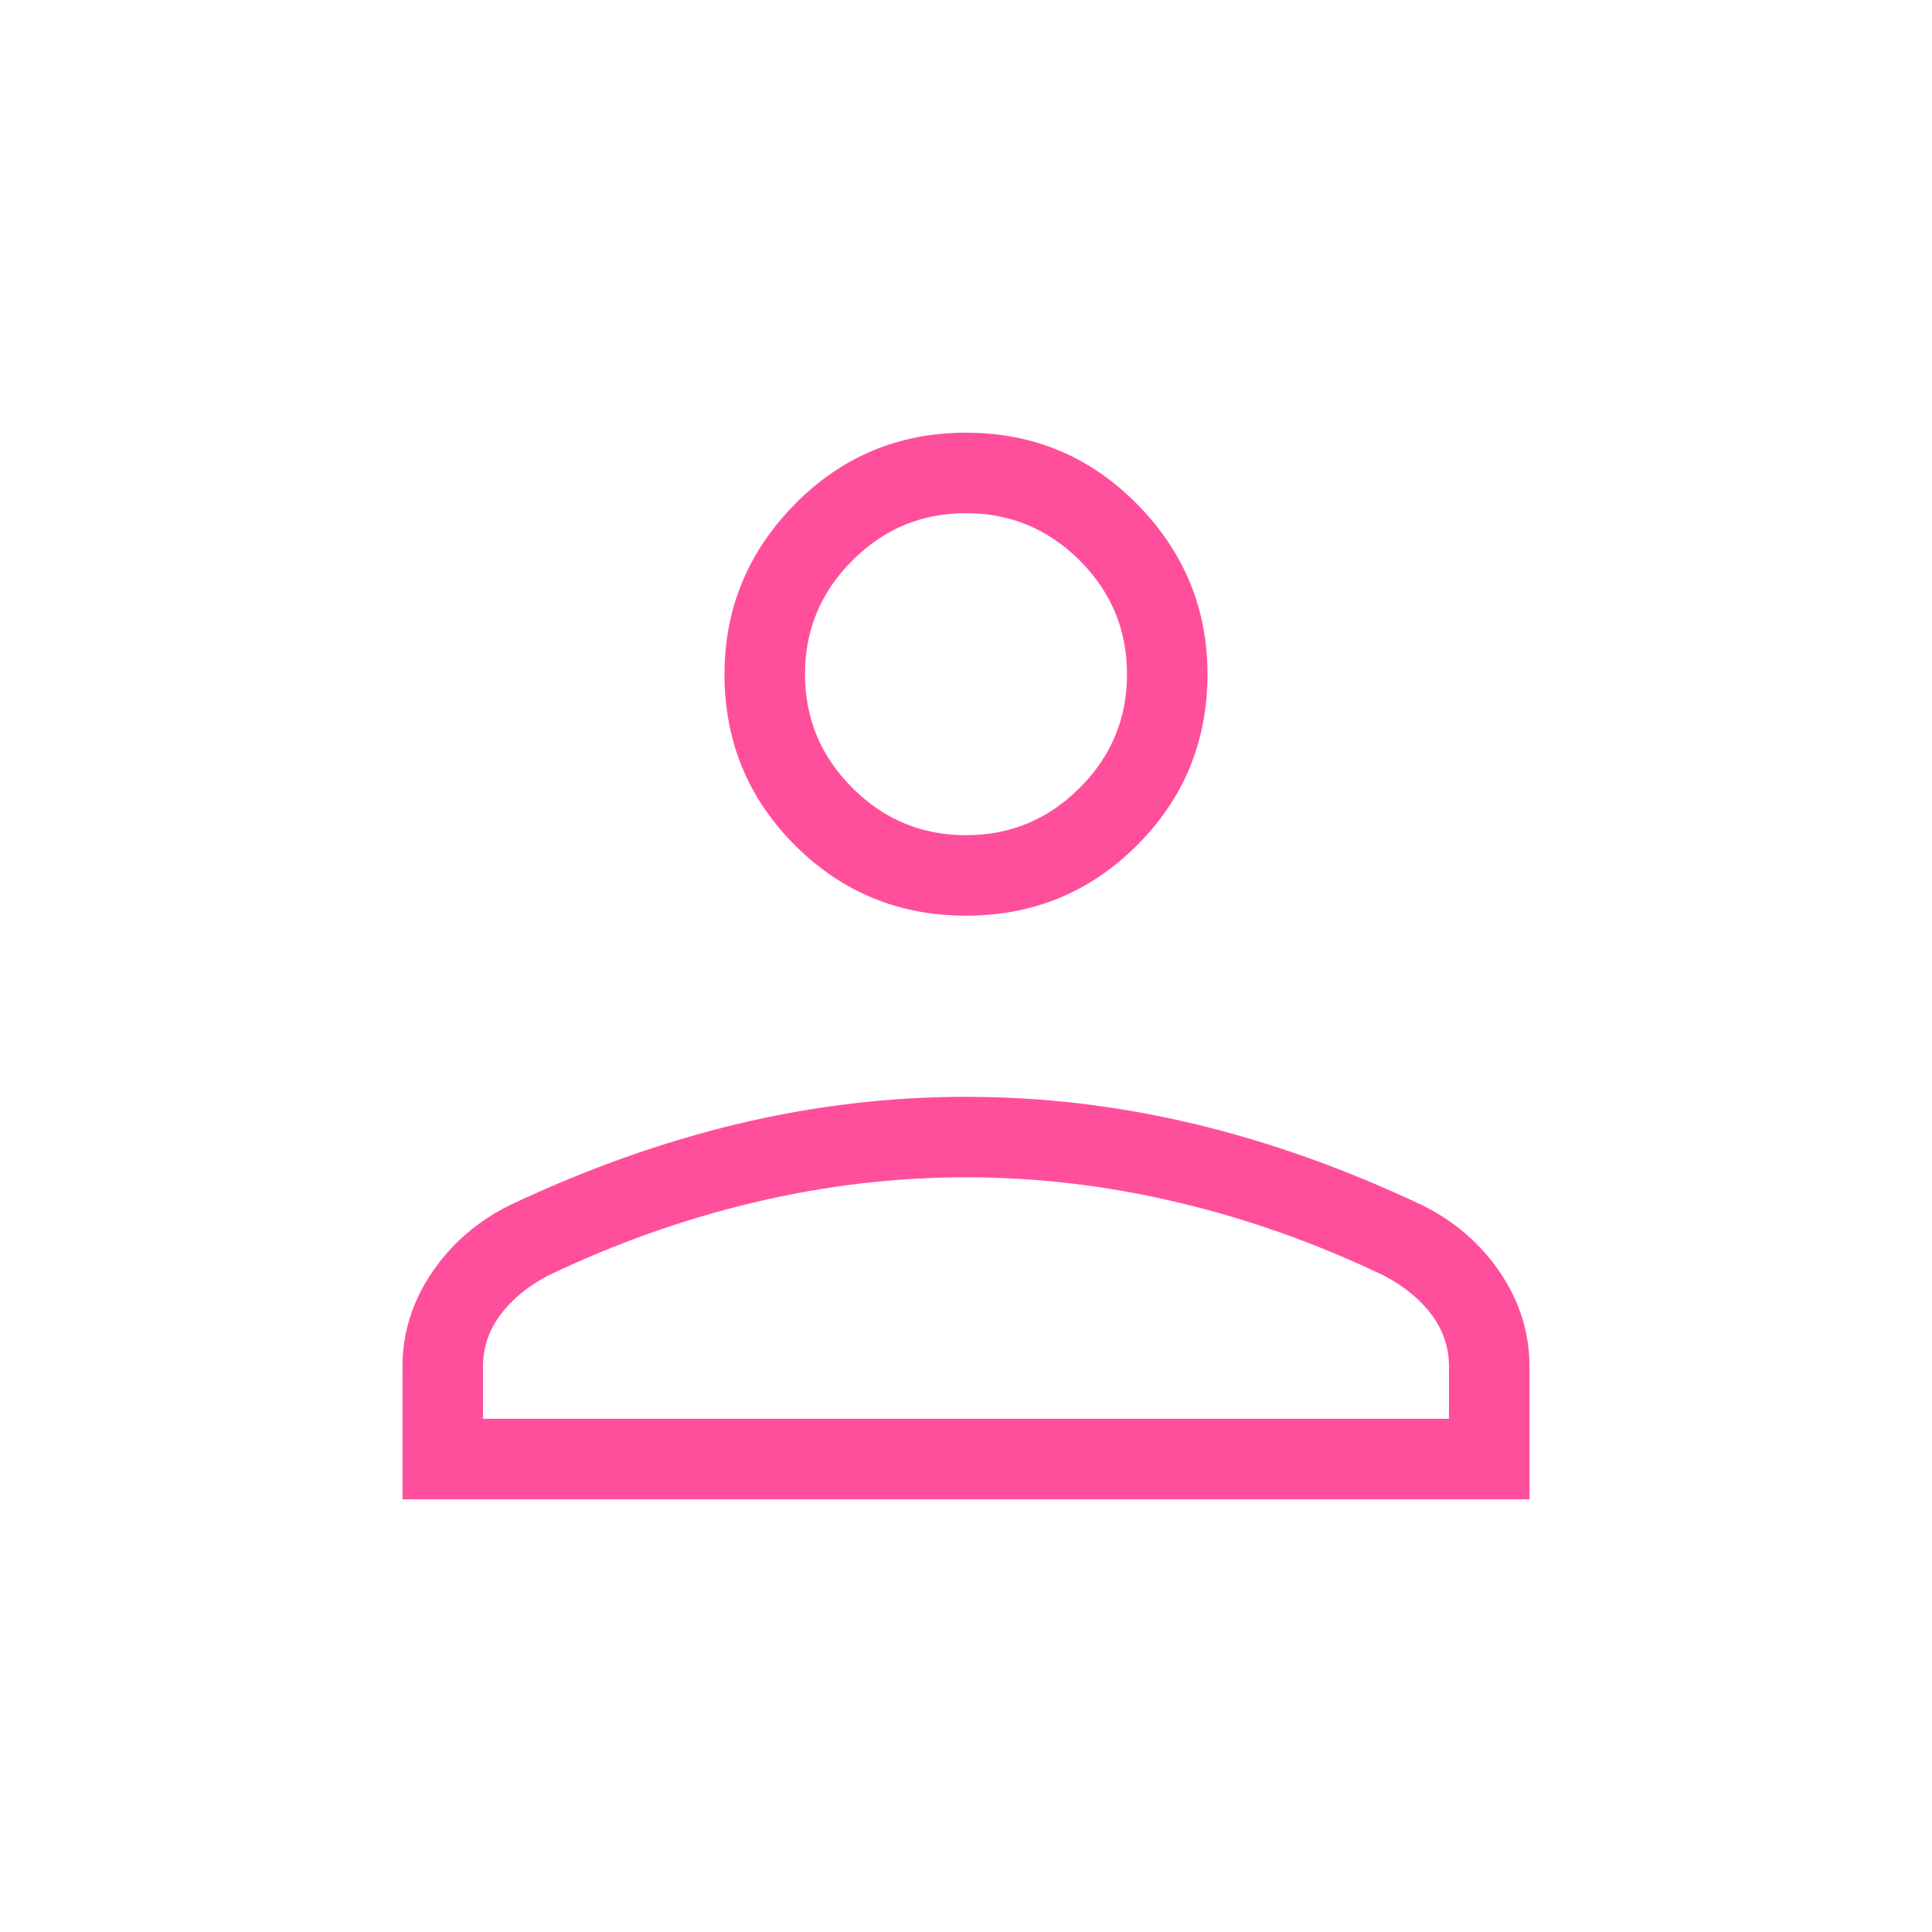
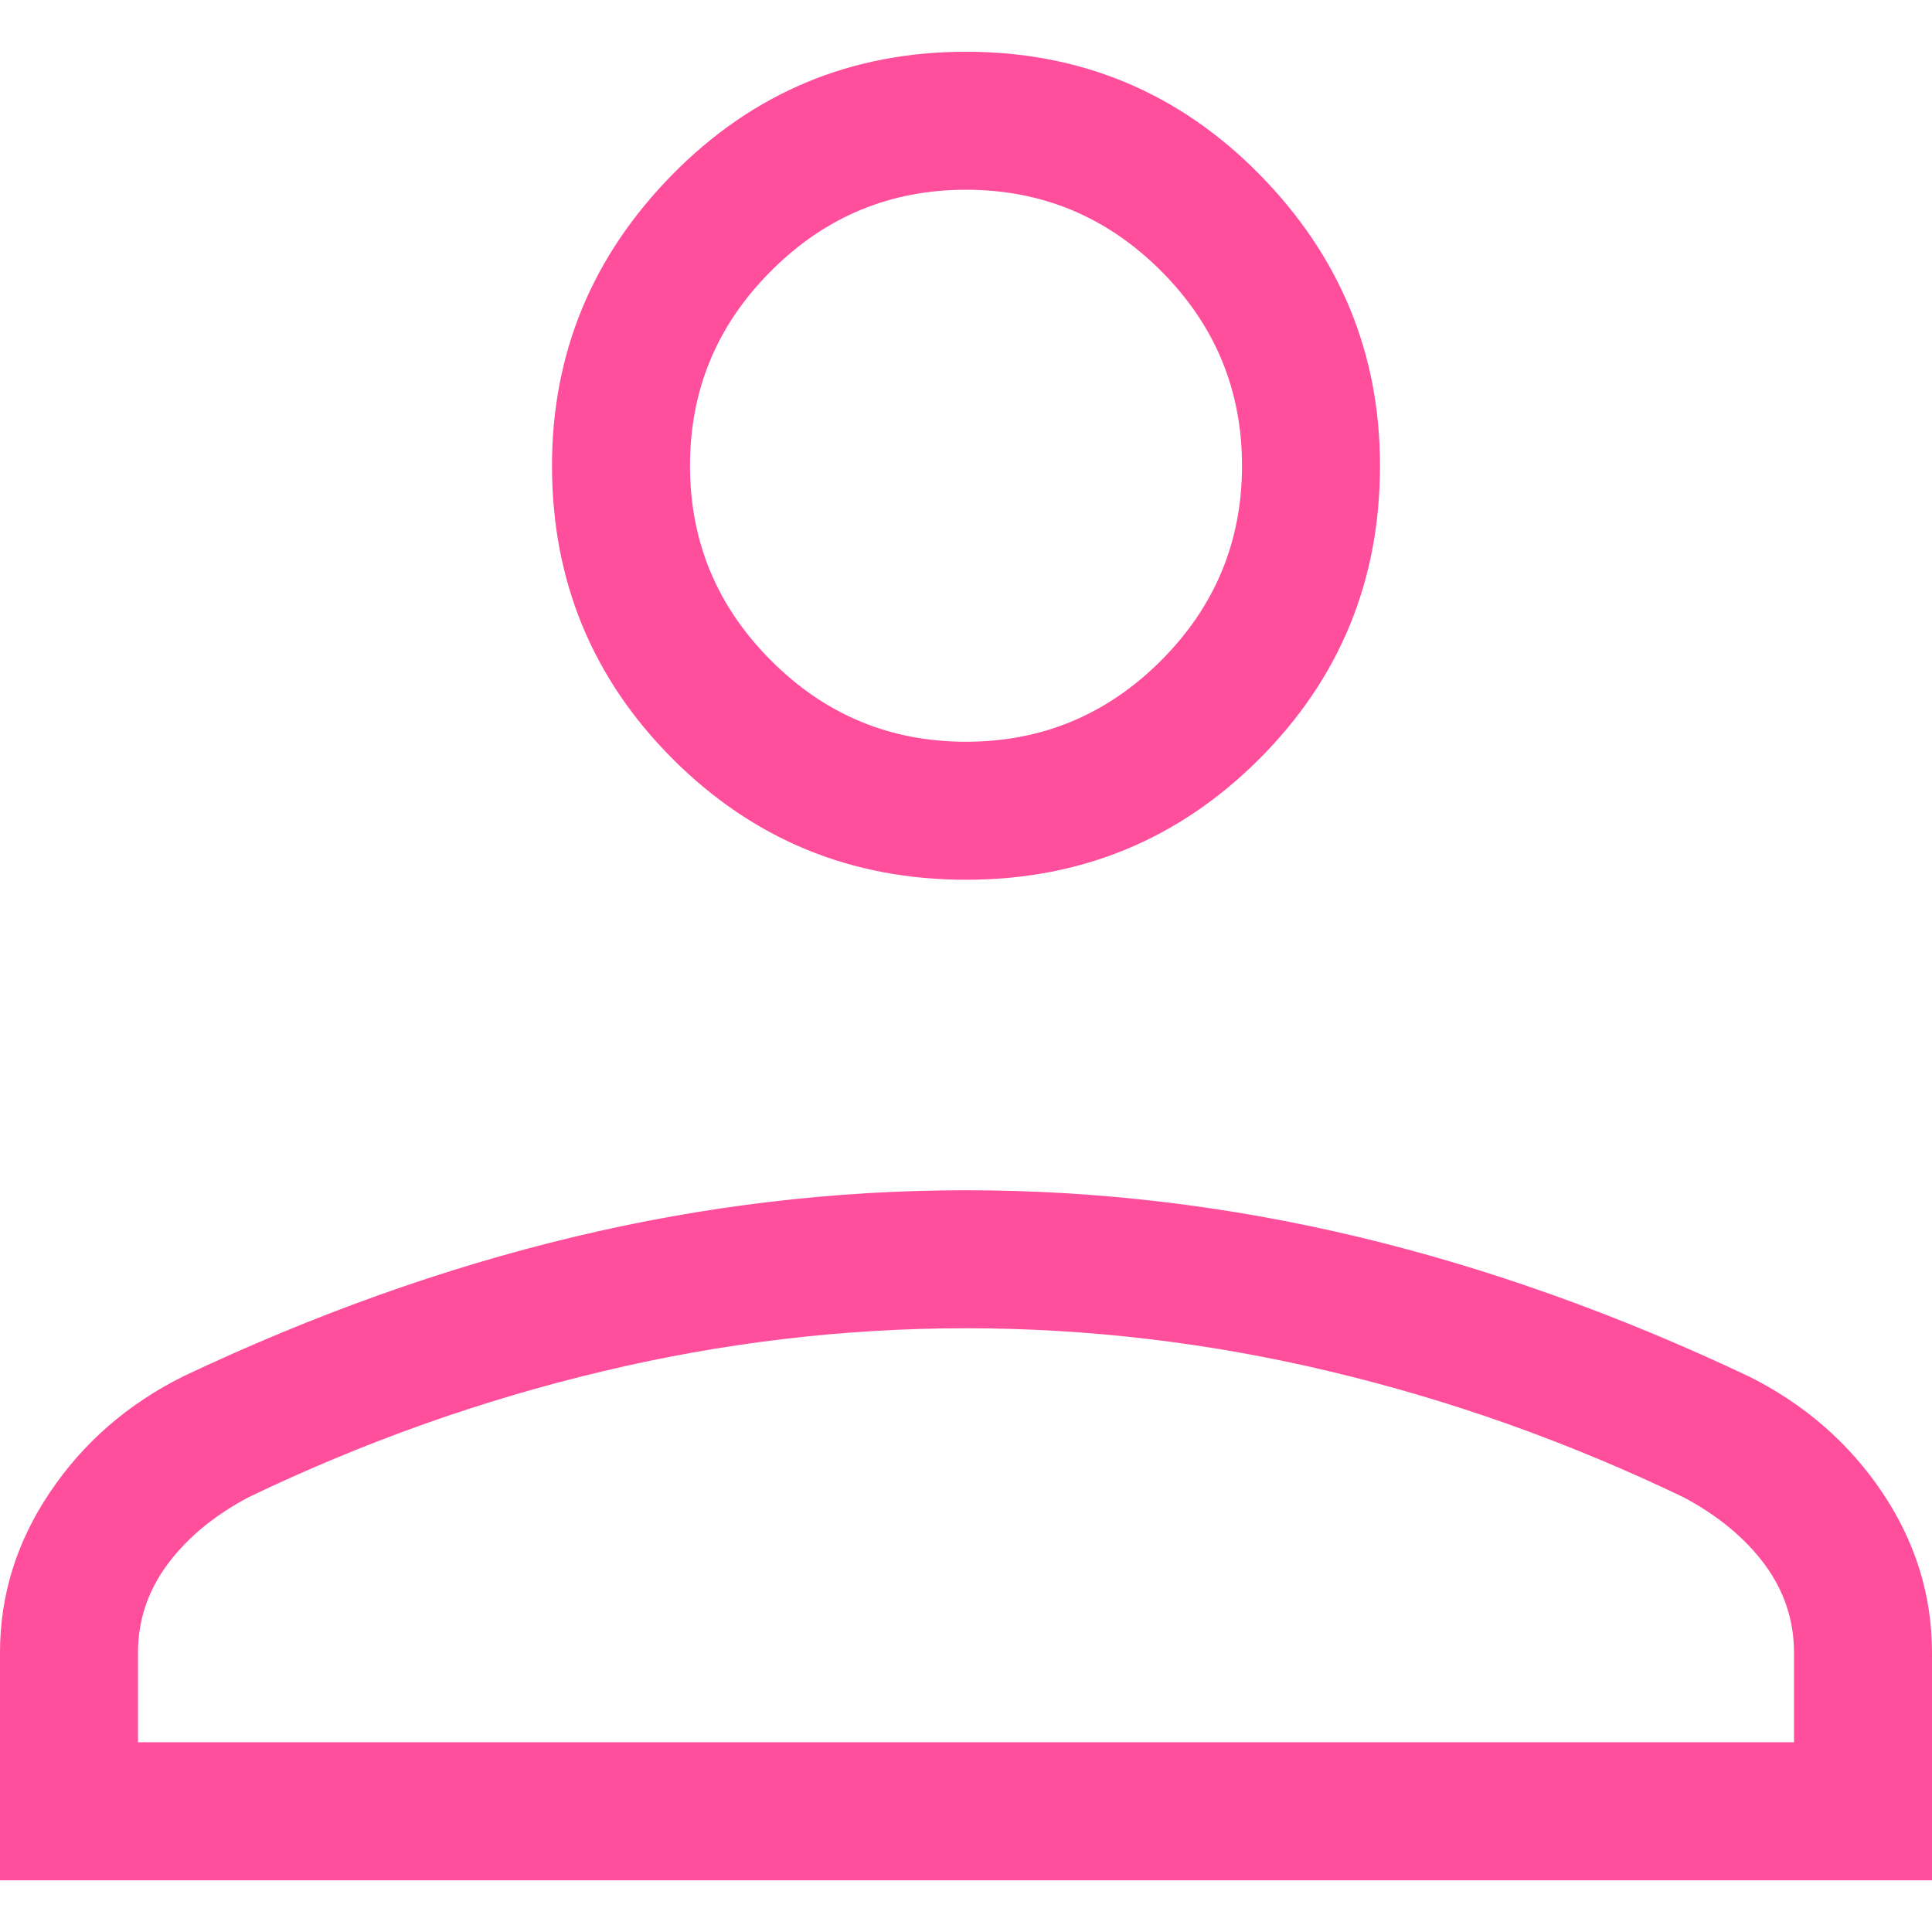
- <svg xmlns="http://www.w3.org/2000/svg" width="24" height="24" viewBox="0 0 24 24" fill="none">
-   <mask id="mask0_653_10306" style="mask-type:alpha" maskUnits="userSpaceOnUse" x="0" y="0" width="24" height="24">
-     <rect width="24" height="24" fill="#D9D9D9" />
-   </mask>
-   <g mask="url(#mask0_653_10306)">
-     <path d="M12 11.375C11.167 11.375 10.458 11.083 9.875 10.5C9.292 9.917 9 9.208 9 8.375C9 7.558 9.292 6.854 9.875 6.262C10.458 5.671 11.167 5.375 12 5.375C12.833 5.375 13.542 5.671 14.125 6.262C14.708 6.854 15 7.558 15 8.375C15 9.208 14.708 9.917 14.125 10.5C13.542 11.083 12.833 11.375 12 11.375ZM5 18.625V16.975C5 16.558 5.121 16.171 5.363 15.812C5.604 15.454 5.925 15.175 6.325 14.975C7.275 14.525 8.221 14.187 9.163 13.962C10.104 13.737 11.05 13.625 12 13.625C12.95 13.625 13.896 13.737 14.838 13.962C15.779 14.187 16.725 14.525 17.675 14.975C18.075 15.175 18.396 15.454 18.638 15.812C18.879 16.171 19 16.558 19 16.975V18.625H5ZM6 17.625H18V16.975C18 16.742 17.929 16.529 17.788 16.337C17.646 16.146 17.45 15.983 17.2 15.85C16.367 15.45 15.513 15.146 14.638 14.938C13.763 14.729 12.883 14.625 12 14.625C11.117 14.625 10.238 14.729 9.363 14.938C8.488 15.146 7.633 15.45 6.8 15.85C6.55 15.983 6.354 16.146 6.213 16.337C6.071 16.529 6 16.742 6 16.975V17.625ZM12 10.375C12.55 10.375 13.021 10.179 13.413 9.787C13.804 9.396 14 8.925 14 8.375C14 7.825 13.804 7.354 13.413 6.963C13.021 6.571 12.55 6.375 12 6.375C11.45 6.375 10.979 6.571 10.588 6.963C10.196 7.354 10 7.825 10 8.375C10 8.925 10.196 9.396 10.588 9.787C10.979 10.179 11.45 10.375 12 10.375Z" fill="#FF4F9C" />
-   </g>
+ <svg xmlns="http://www.w3.org/2000/svg" width="14" height="14" viewBox="0 0 14 14" fill="none">
+   <path d="M7 6.375C6.167 6.375 5.458 6.083 4.875 5.5C4.292 4.917 4 4.208 4 3.375C4 2.558 4.292 1.854 4.875 1.262C5.458 0.671 6.167 0.375 7 0.375C7.833 0.375 8.542 0.671 9.125 1.262C9.708 1.854 10 2.558 10 3.375C10 4.208 9.708 4.917 9.125 5.5C8.542 6.083 7.833 6.375 7 6.375ZM0 13.625V11.975C0 11.558 0.121 11.171 0.363 10.812C0.604 10.454 0.925 10.175 1.325 9.975C2.275 9.525 3.221 9.187 4.163 8.962C5.104 8.737 6.05 8.625 7 8.625C7.95 8.625 8.896 8.737 9.838 8.962C10.779 9.187 11.725 9.525 12.675 9.975C13.075 10.175 13.396 10.454 13.638 10.812C13.879 11.171 14 11.558 14 11.975V13.625H0ZM1 12.625H13V11.975C13 11.742 12.929 11.529 12.788 11.337C12.646 11.146 12.45 10.983 12.2 10.85C11.367 10.45 10.513 10.146 9.638 9.938C8.763 9.729 7.883 9.625 7 9.625C6.117 9.625 5.238 9.729 4.363 9.938C3.488 10.146 2.633 10.45 1.8 10.85C1.55 10.983 1.354 11.146 1.213 11.337C1.071 11.529 1 11.742 1 11.975V12.625ZM7 5.375C7.55 5.375 8.021 5.179 8.413 4.787C8.804 4.396 9 3.925 9 3.375C9 2.825 8.804 2.354 8.413 1.963C8.021 1.571 7.55 1.375 7 1.375C6.45 1.375 5.979 1.571 5.588 1.963C5.196 2.354 5 2.825 5 3.375C5 3.925 5.196 4.396 5.588 4.787C5.979 5.179 6.45 5.375 7 5.375Z" fill="#FF4F9C" />
</svg>
